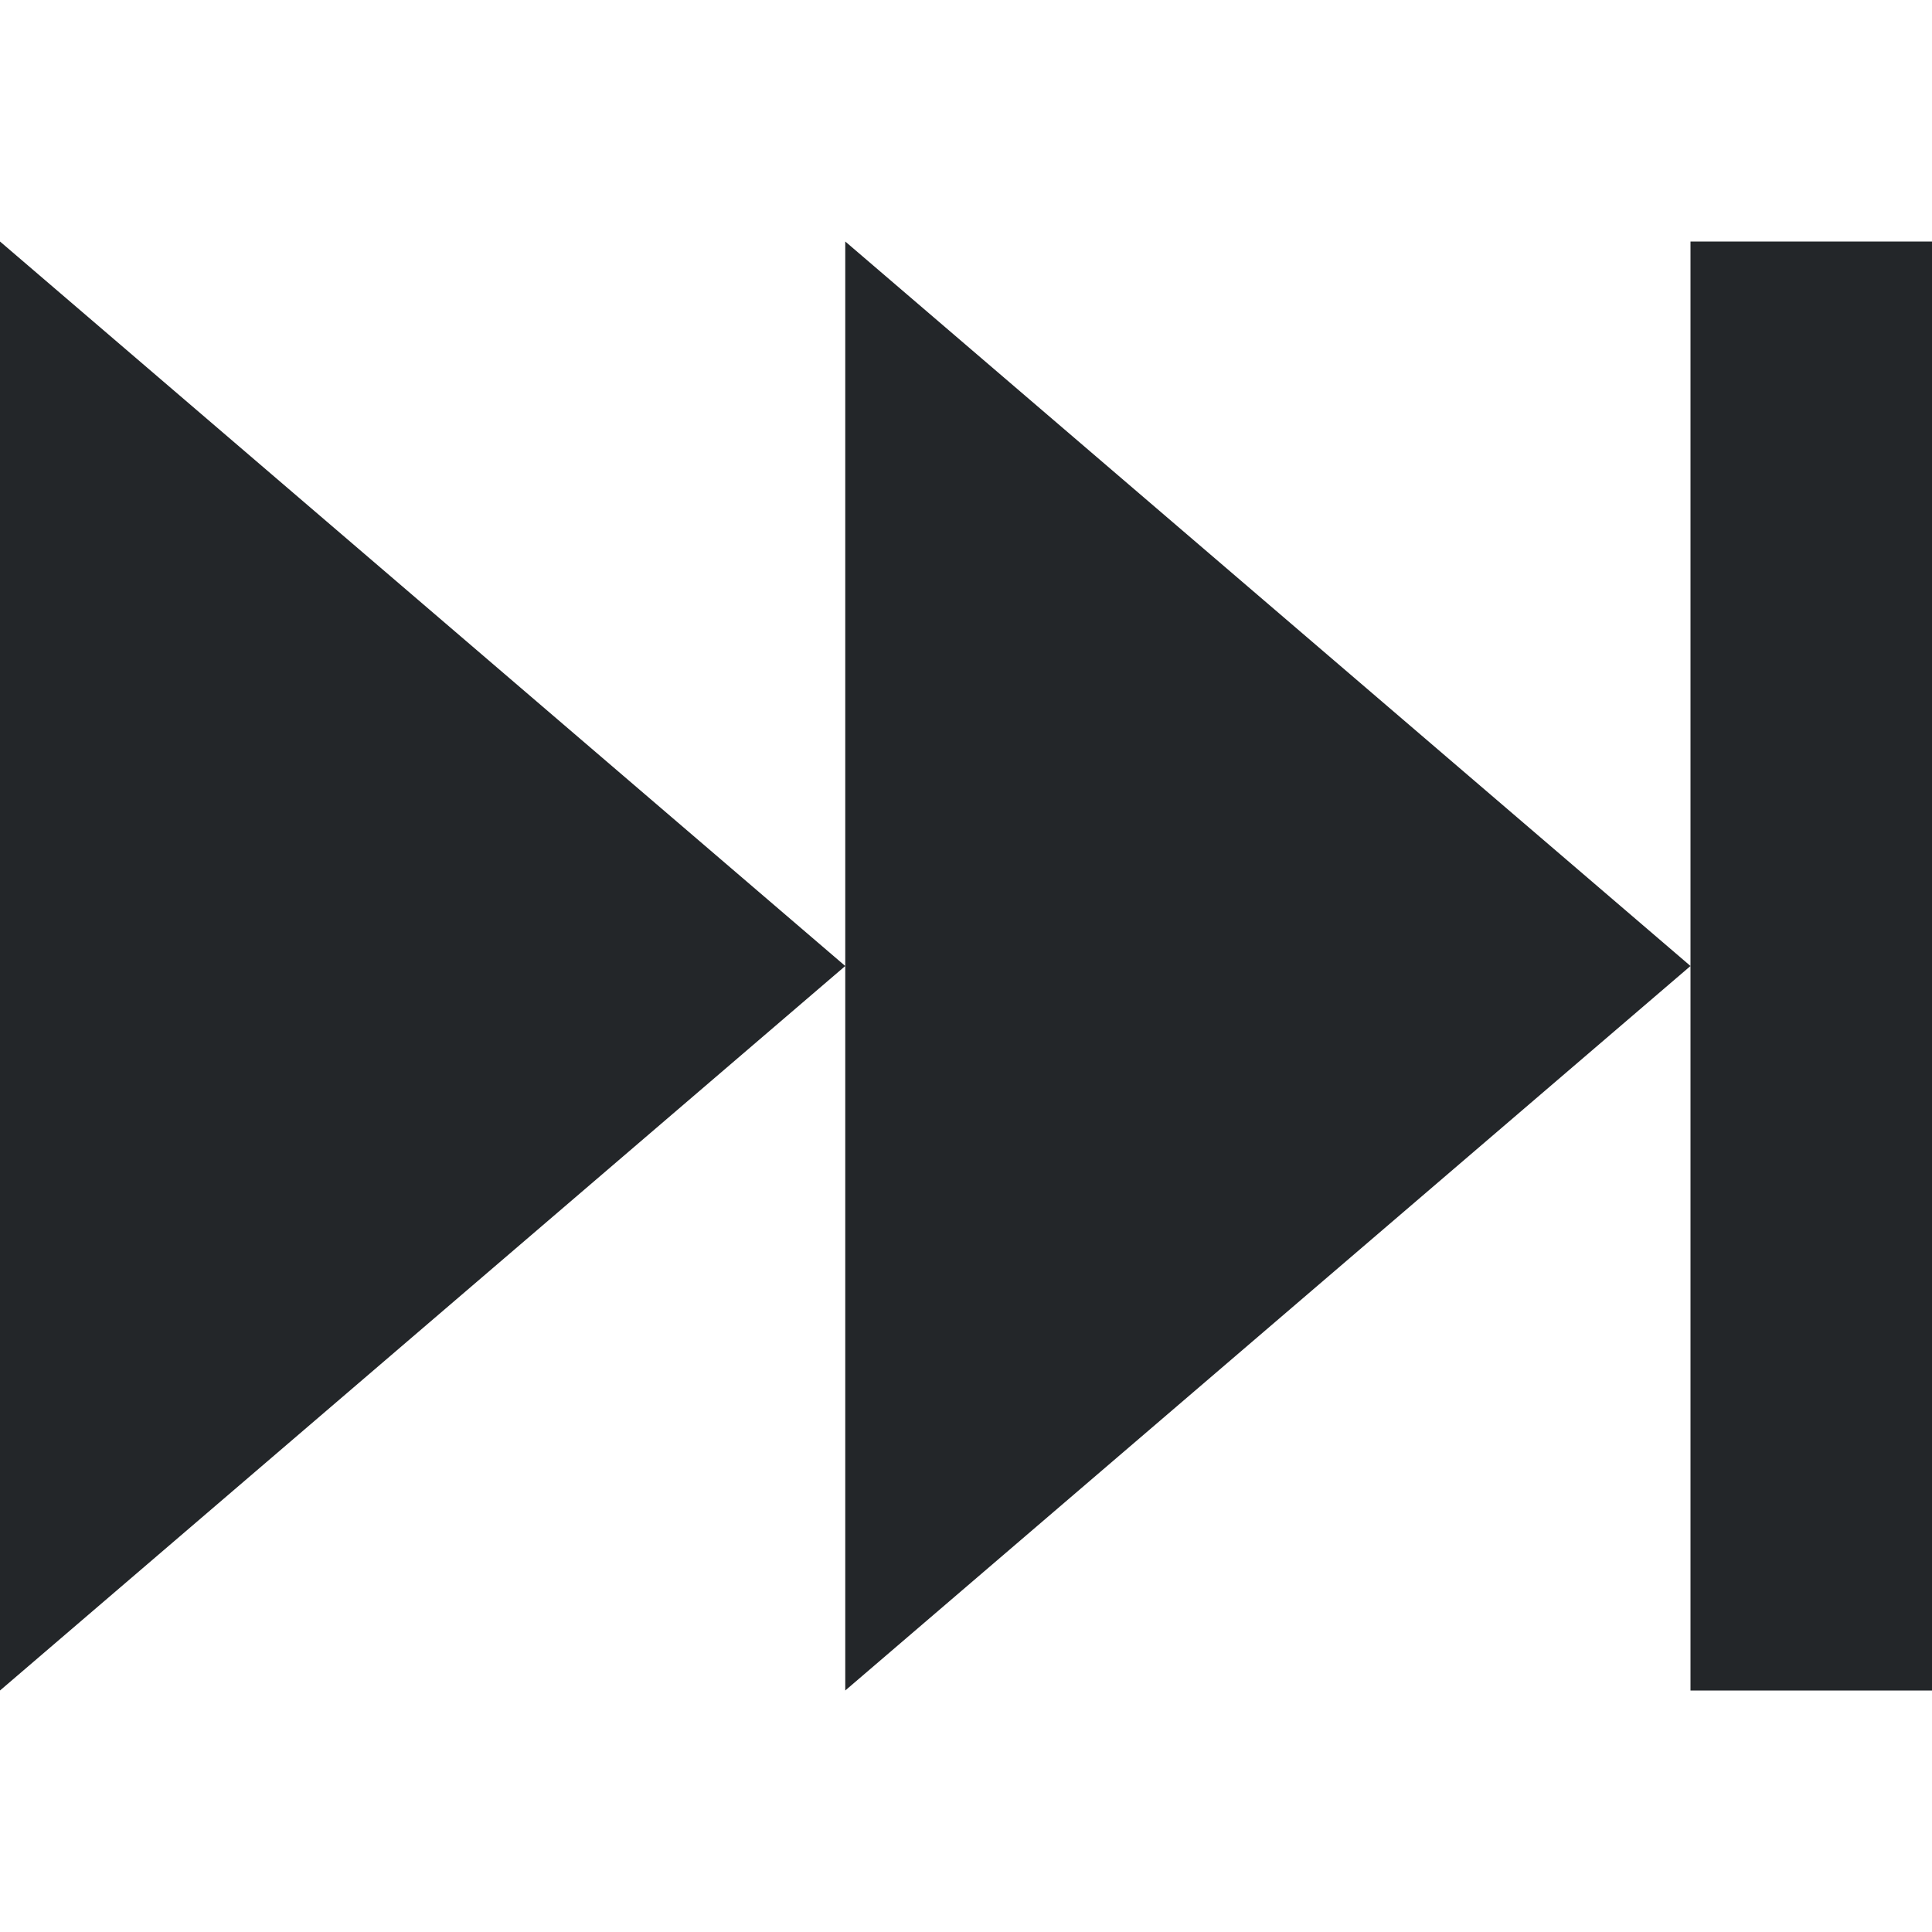
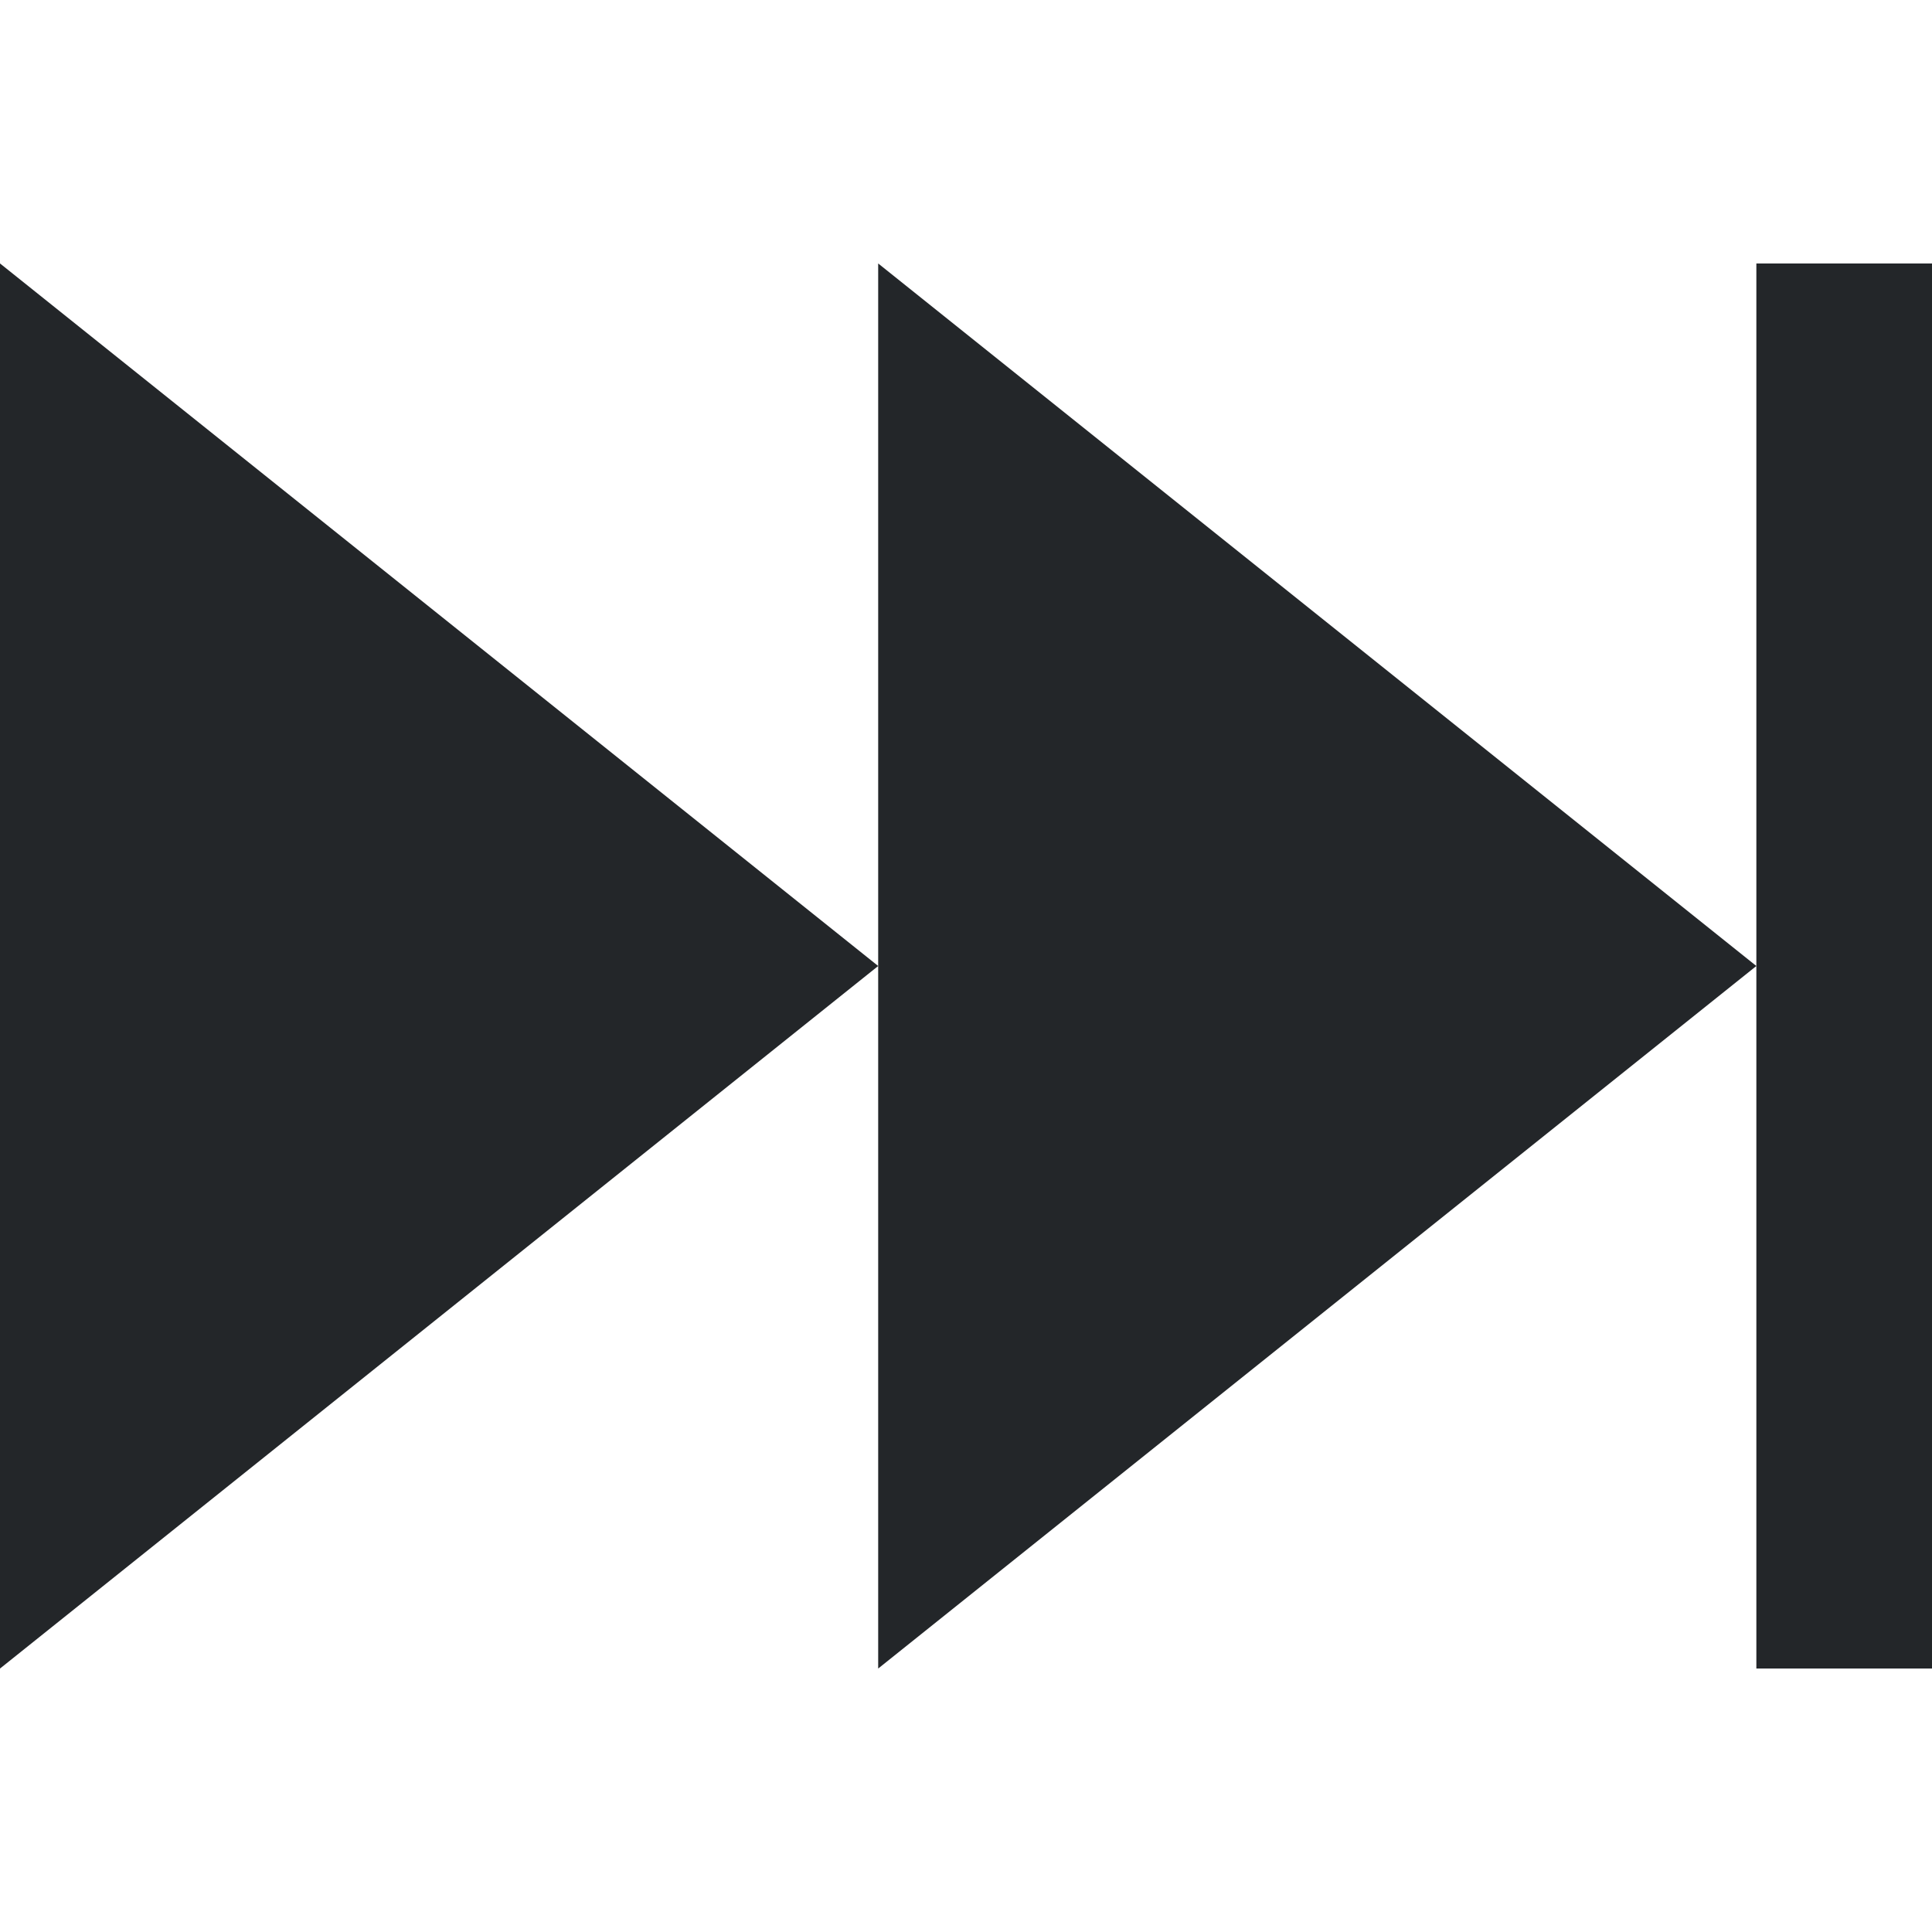
- <svg xmlns="http://www.w3.org/2000/svg" viewBox="0 0 16 16">
+ <svg xmlns="http://www.w3.org/2000/svg" viewBox="0 0 22 22" id="svg6">
  <style type="text/css" id="current-color-scheme">
        .ColorScheme-Text {
            color:#232629;
        }
    </style>
-   <path d="m7 2v12l7-6zm7 6v6h2v-12h-2zm-14-6v12l7-6z" class="ColorScheme-Text" fill="currentColor" />
+   <path d="m0 3v16l10-8zm10 8v8l10-8-10-8zm10 0v8h2v-16h-2z" class="ColorScheme-Text" fill="currentColor" />
</svg>
